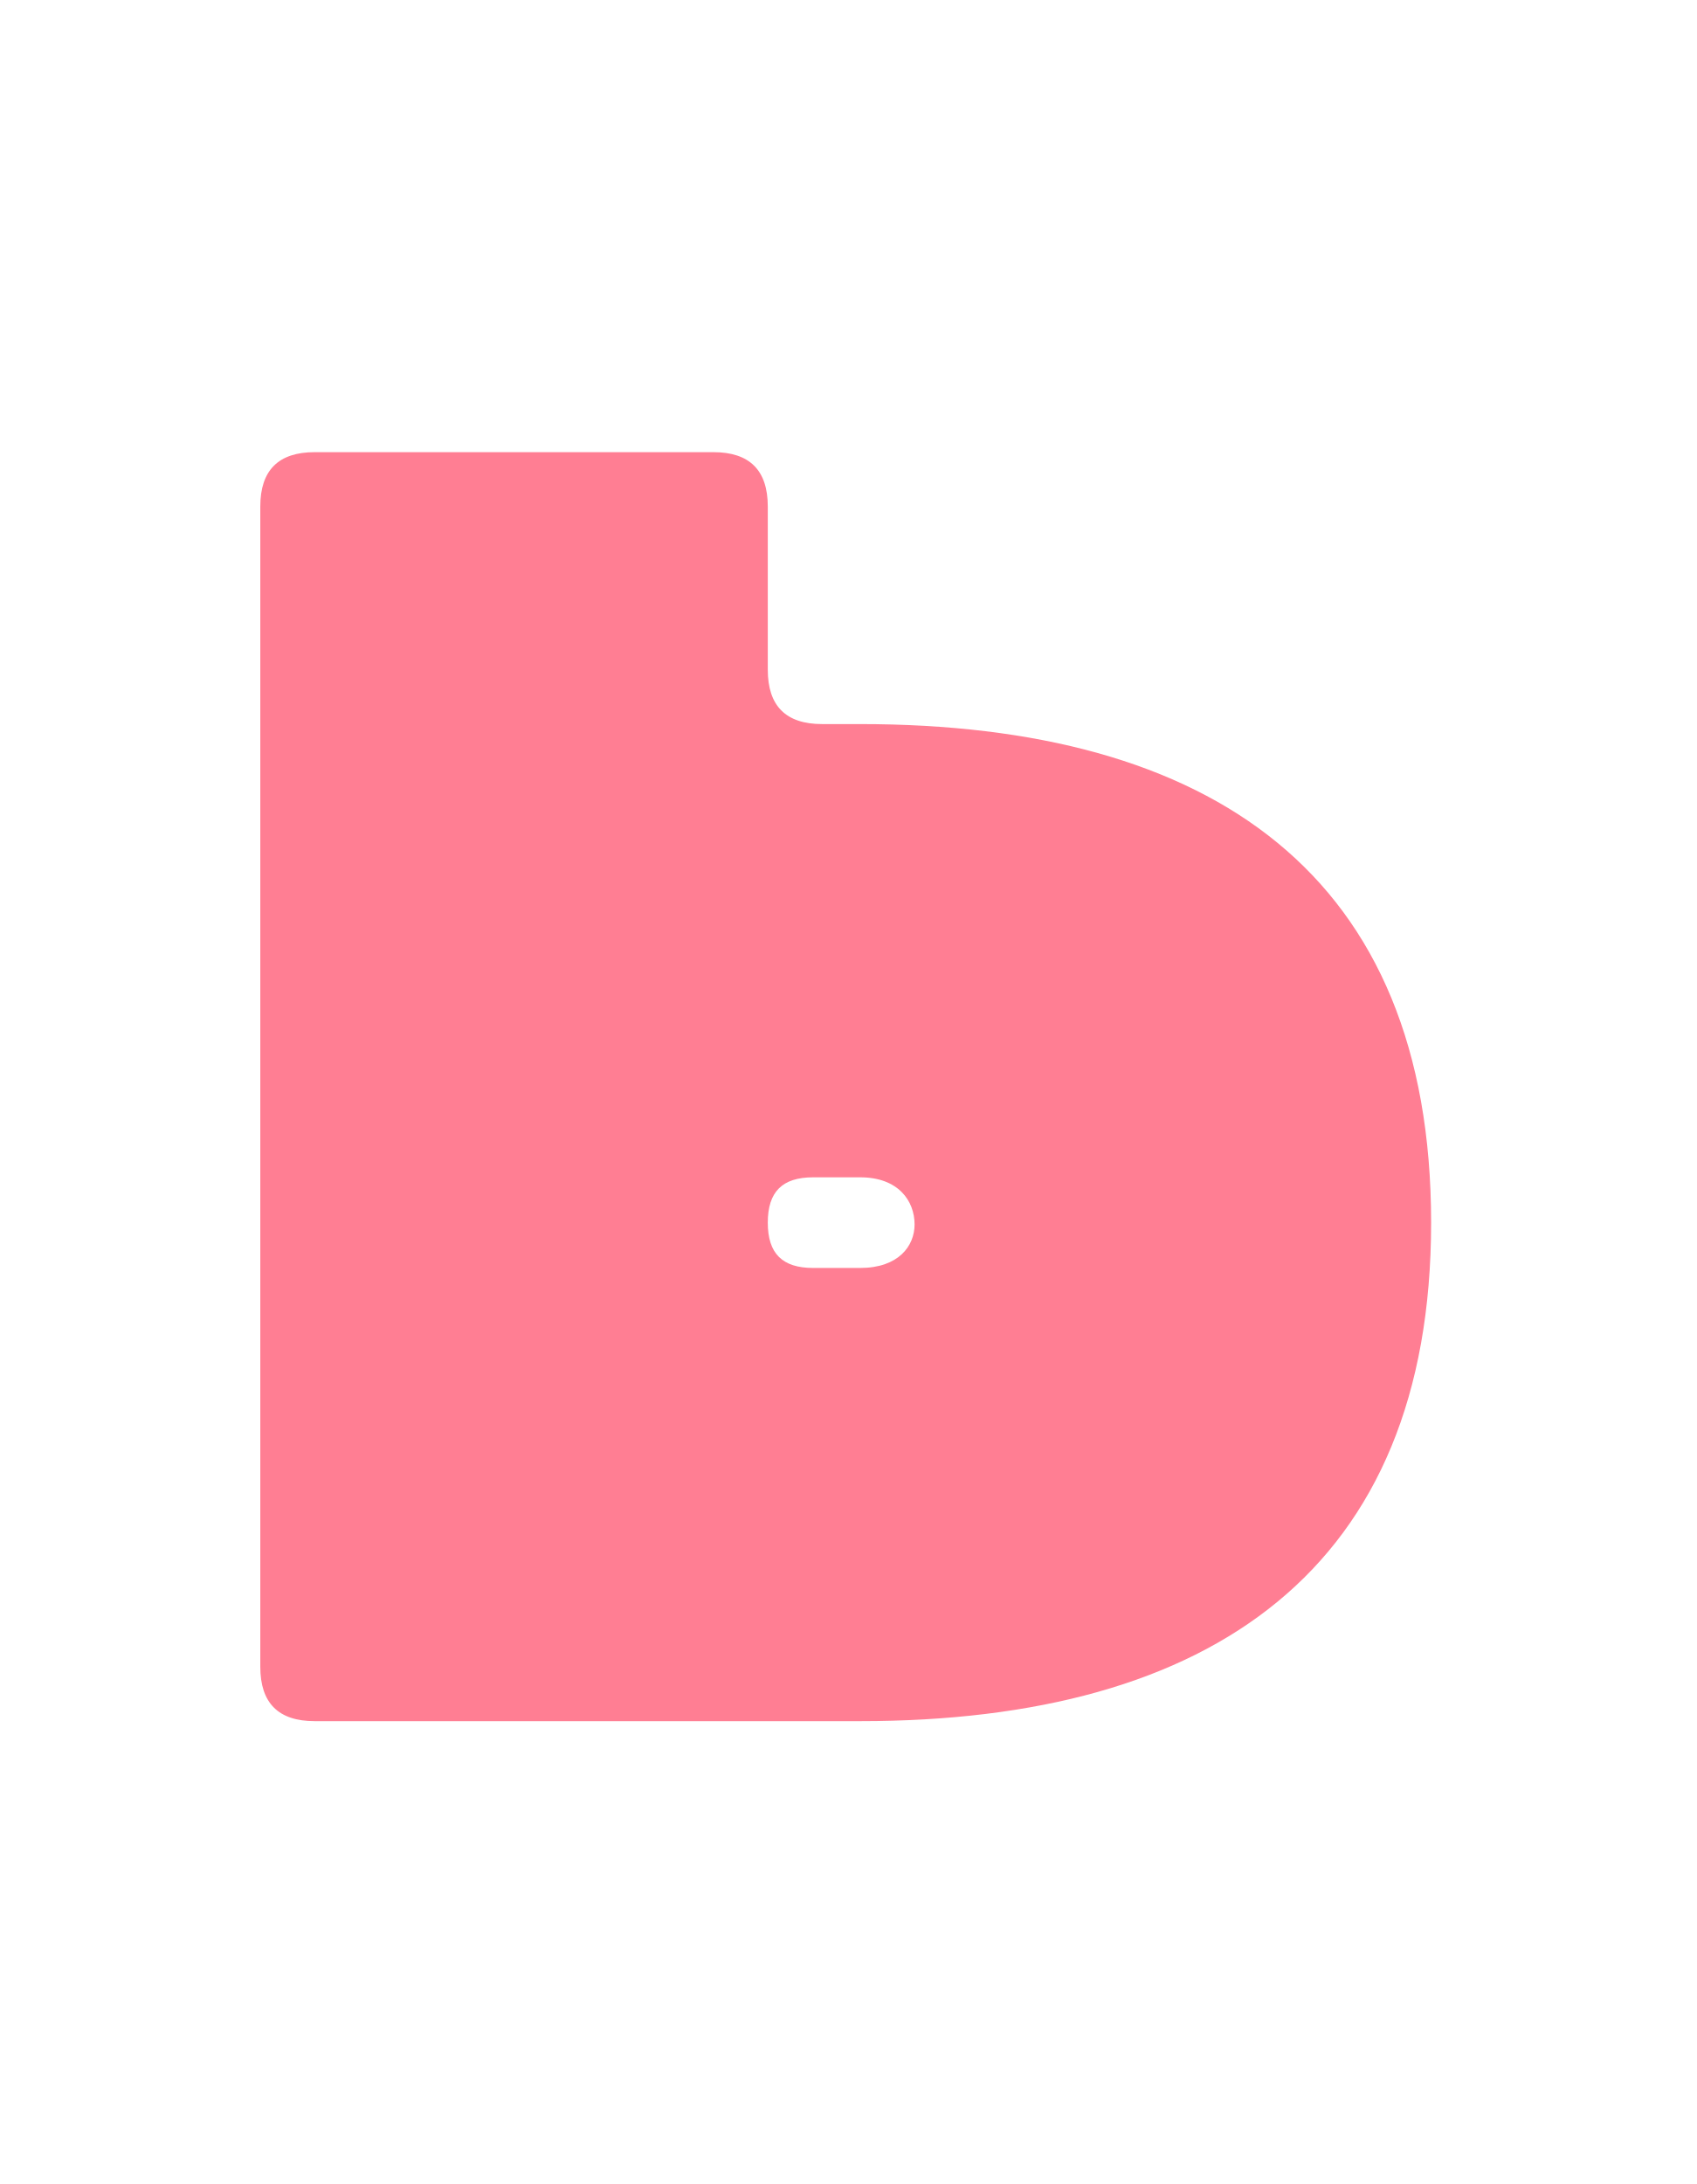
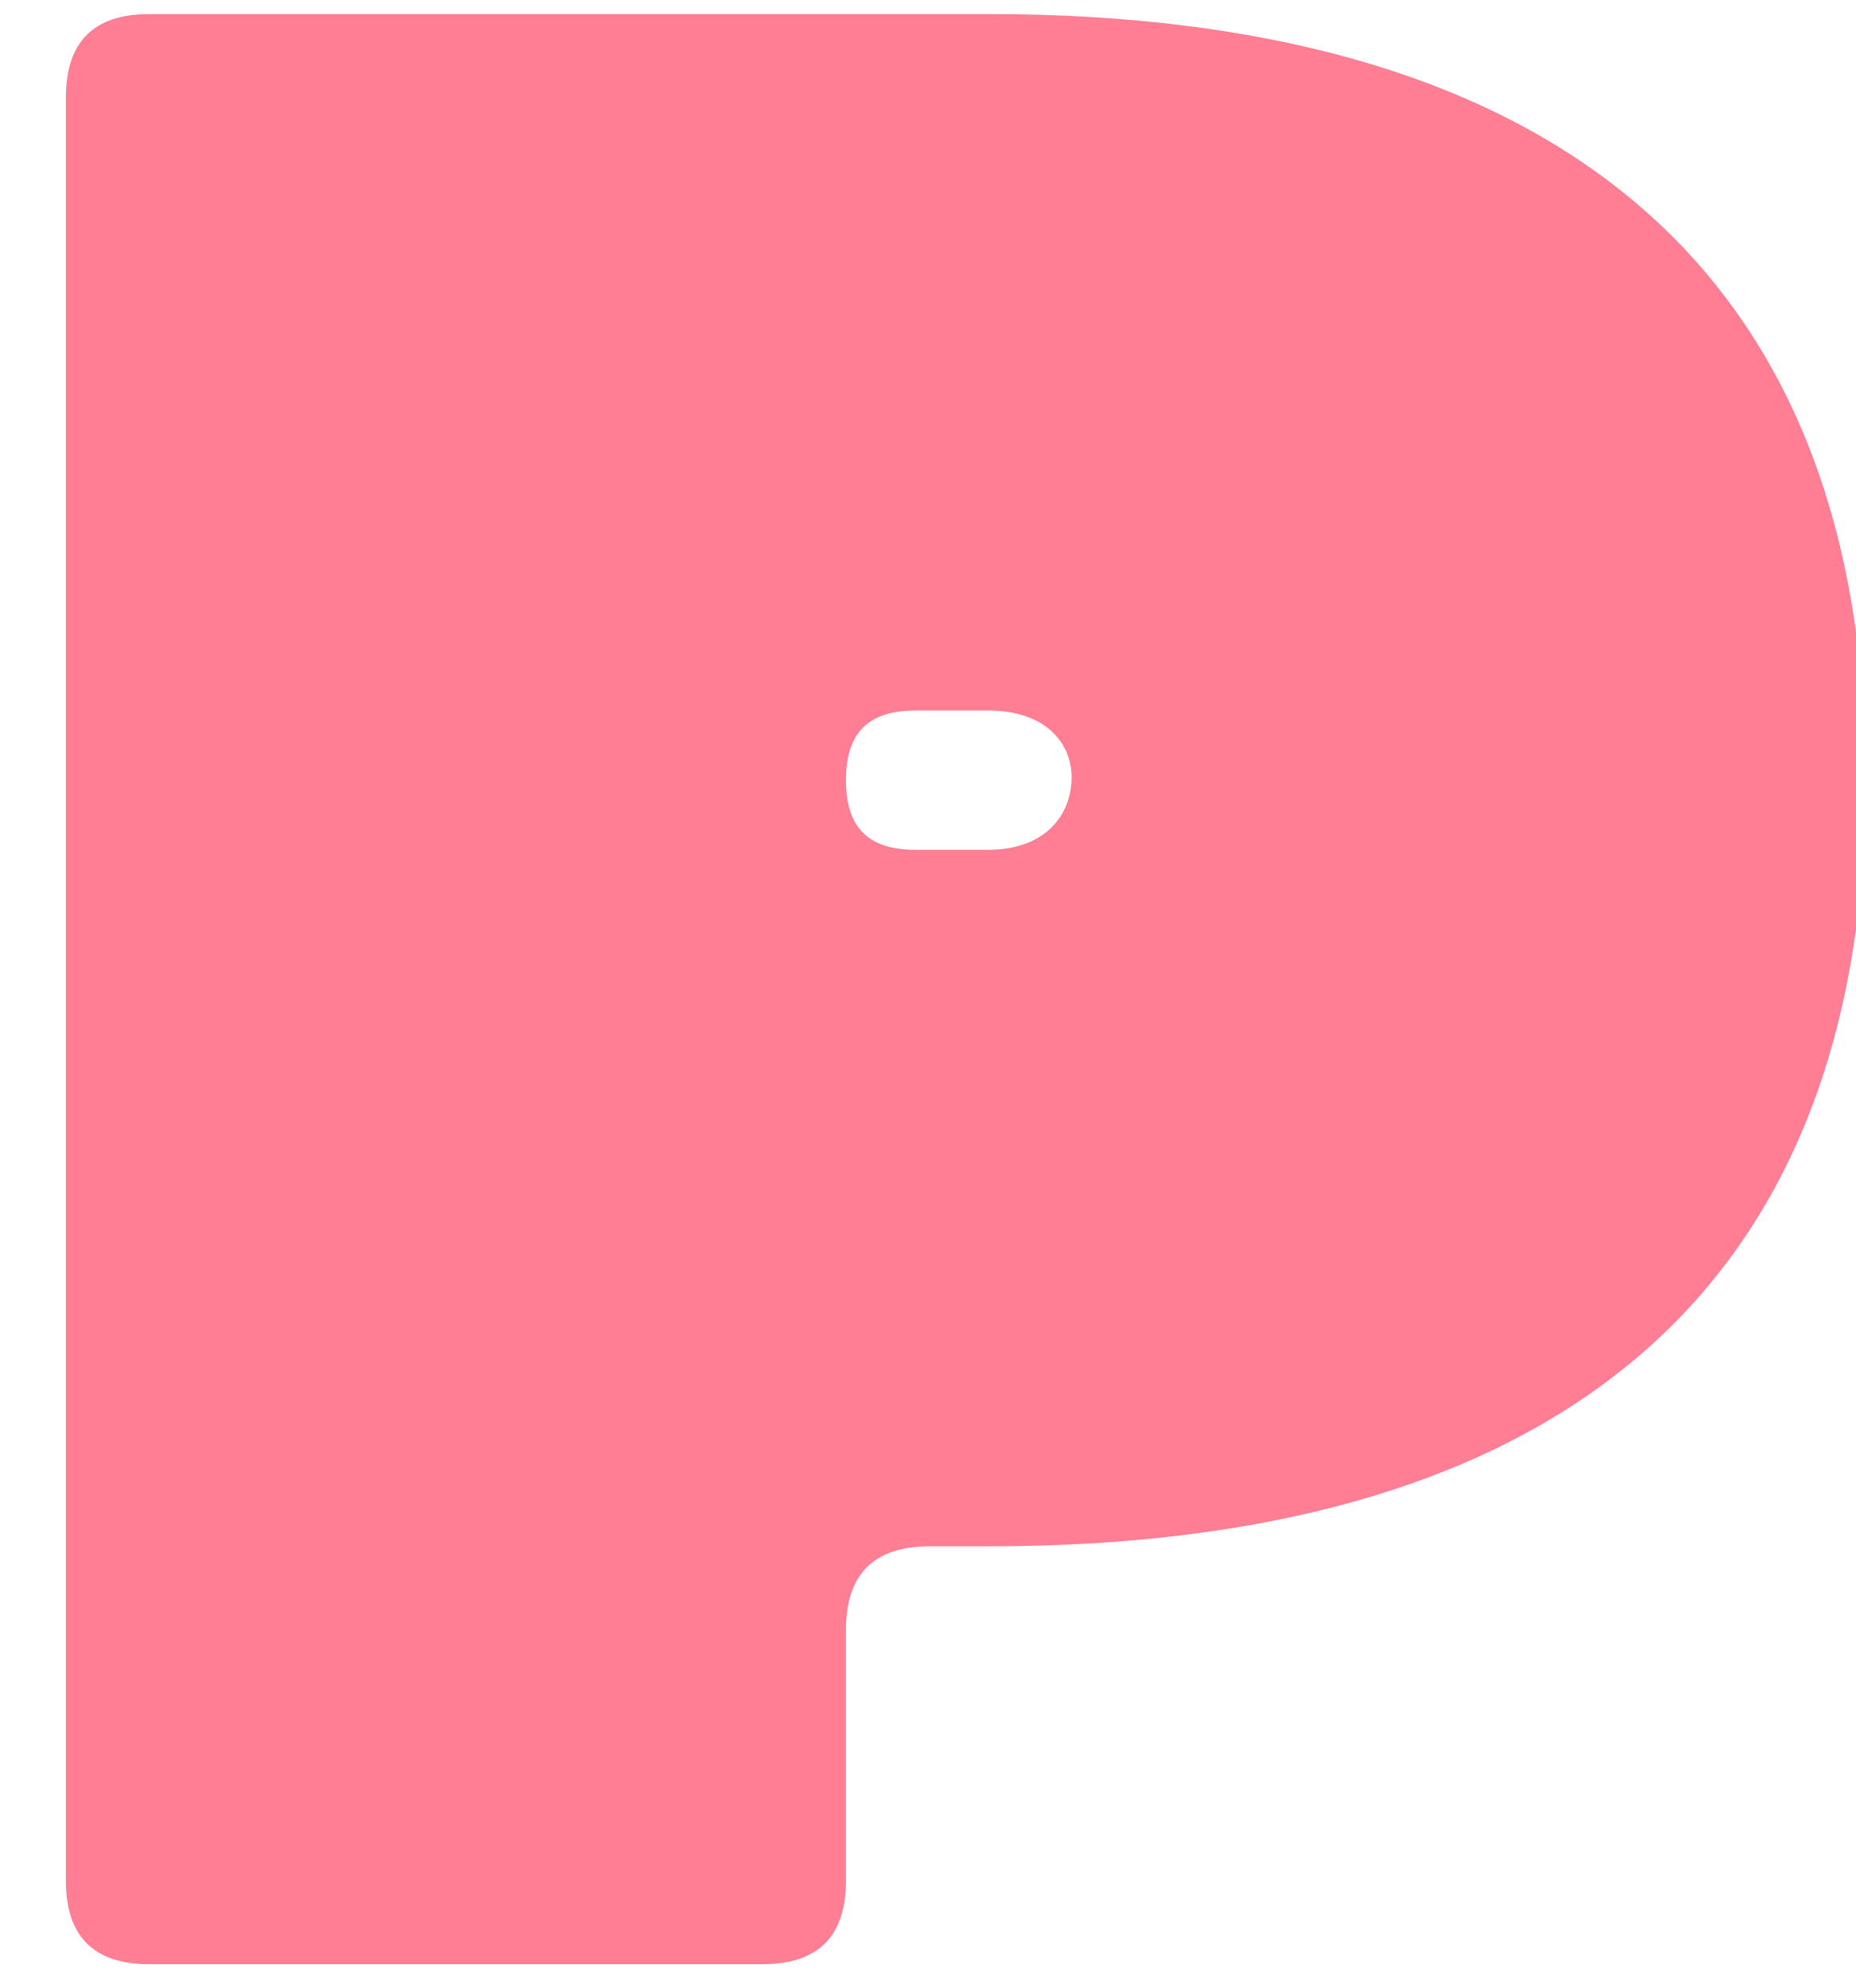
- <svg xmlns="http://www.w3.org/2000/svg" width="100%" height="100%" viewBox="0 0 136 175" version="1.1" xml:space="preserve" style="fill-rule:evenodd;clip-rule:evenodd;stroke-linejoin:round;stroke-miterlimit:2;">
-   <g transform="matrix(1,0,0,1,-65.7706,0)">
-     <g id="Монтажная-область2ллщ" transform="matrix(0.0706077,0,0,0.161244,-84.5061,0)">
-       <rect x="2128.33" y="0" width="1920" height="1080" style="fill:none;" />
-       <g transform="matrix(48.9343,2.62418e-15,5.99272e-15,-21.428,-14115.7,6816.83)">
-         <g>
-           <path d="M339.255,278.212C338.414,278.212 337.994,278.632 337.994,279.473L337.994,306.38C337.994,307.221 338.414,307.641 339.255,307.641L348.504,307.641C349.345,307.641 349.766,307.221 349.766,306.38L349.766,302.596C349.766,301.755 350.186,301.335 351.027,301.335L351.91,301.335C360.066,301.335 365.153,297.845 365.153,289.773C365.153,281.743 360.066,278.212 351.91,278.212L339.255,278.212ZM350.817,290.824C350.102,290.824 349.766,290.488 349.766,289.773C349.766,289.058 350.102,288.722 350.817,288.722L351.91,288.722C352.793,288.722 353.171,289.227 353.171,289.731C353.171,290.278 352.793,290.824 351.91,290.824L350.817,290.824Z" style="fill:rgb(255,126,147);fill-rule:nonzero;" />
-         </g>
-       </g>
-     </g>
-   </g>
+ <svg xmlns="http://www.w3.org/2000/svg" width="100%" height="40" viewBox="337 278 28 30" version="1.1" style="fill-rule:evenodd;clip-rule:evenodd;stroke-linejoin:round;stroke-miterlimit:2;">
+   <path d="M339.255,278.212C338.414,278.212 337.994,278.632 337.994,279.473L337.994,306.38C337.994,307.221 338.414,307.641 339.255,307.641L348.504,307.641C349.345,307.641 349.766,307.221 349.766,306.38L349.766,302.596C349.766,301.755 350.186,301.335 351.027,301.335L351.91,301.335C360.066,301.335 365.153,297.845 365.153,289.773C365.153,281.743 360.066,278.212 351.91,278.212L339.255,278.212ZM350.817,290.824C350.102,290.824 349.766,290.488 349.766,289.773C349.766,289.058 350.102,288.722 350.817,288.722L351.91,288.722C352.793,288.722 353.171,289.227 353.171,289.731C353.171,290.278 352.793,290.824 351.91,290.824L350.817,290.824Z" style="fill:rgb(255,126,147);" />
</svg>
